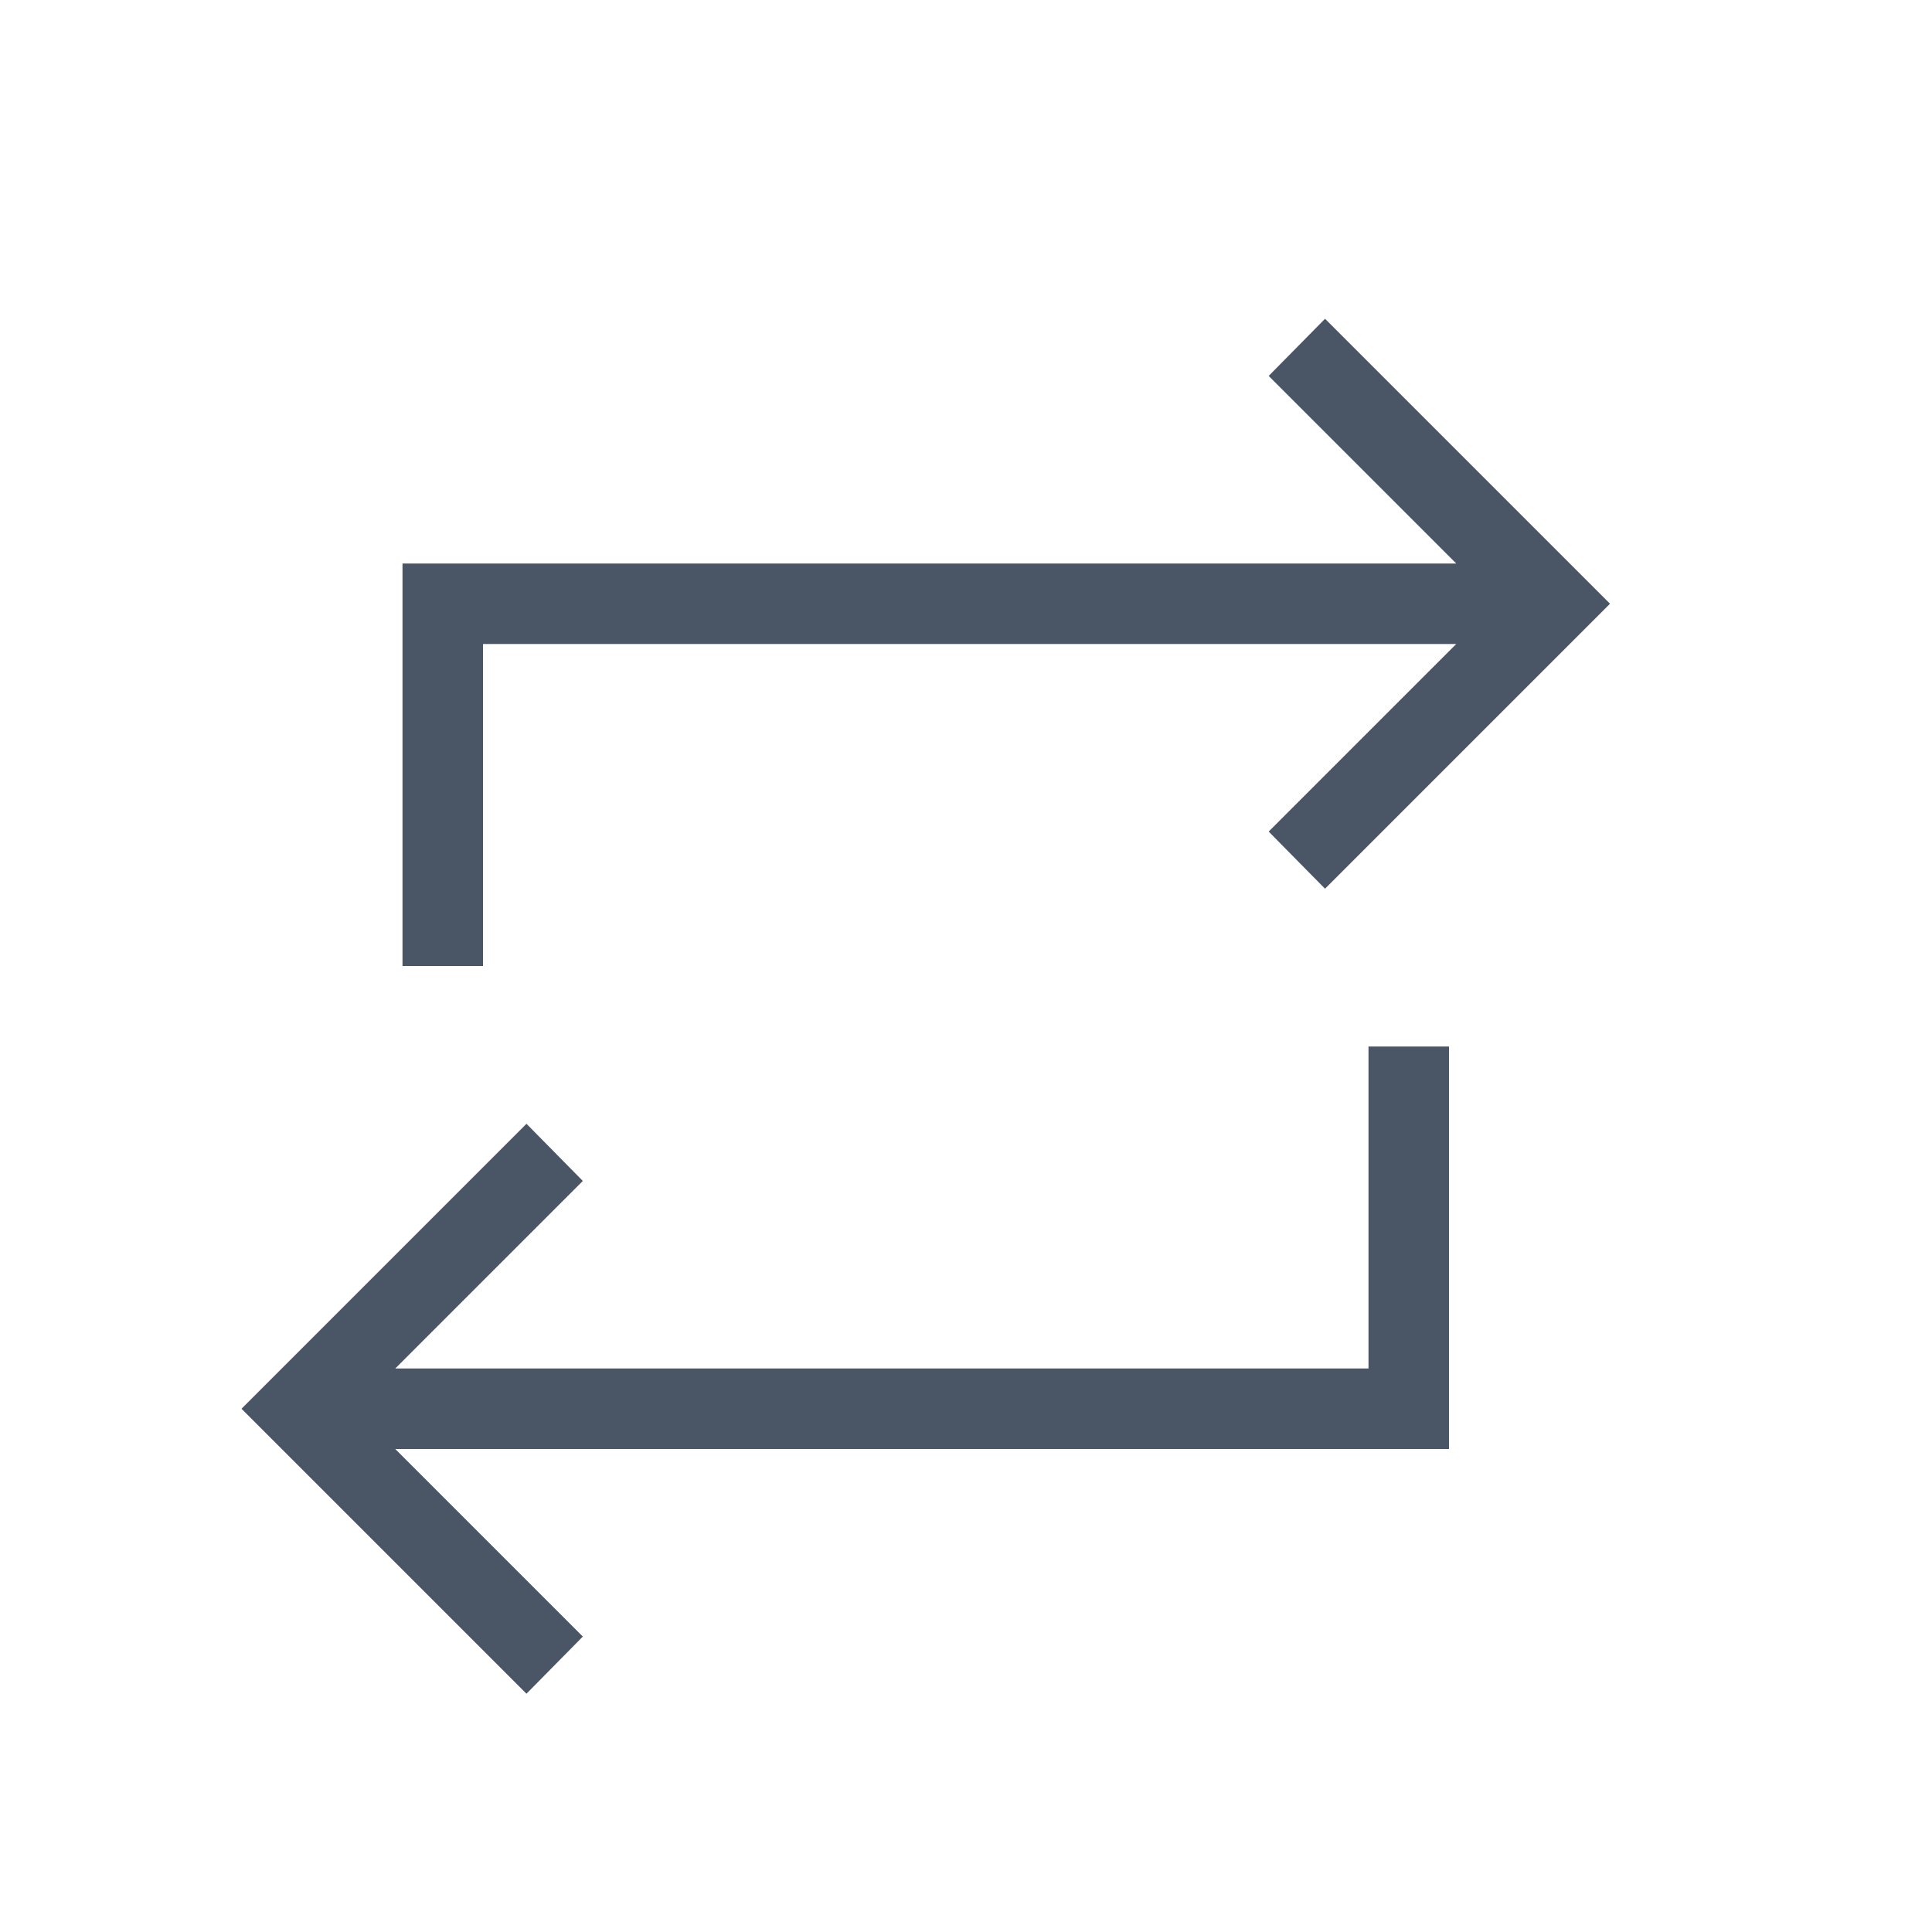
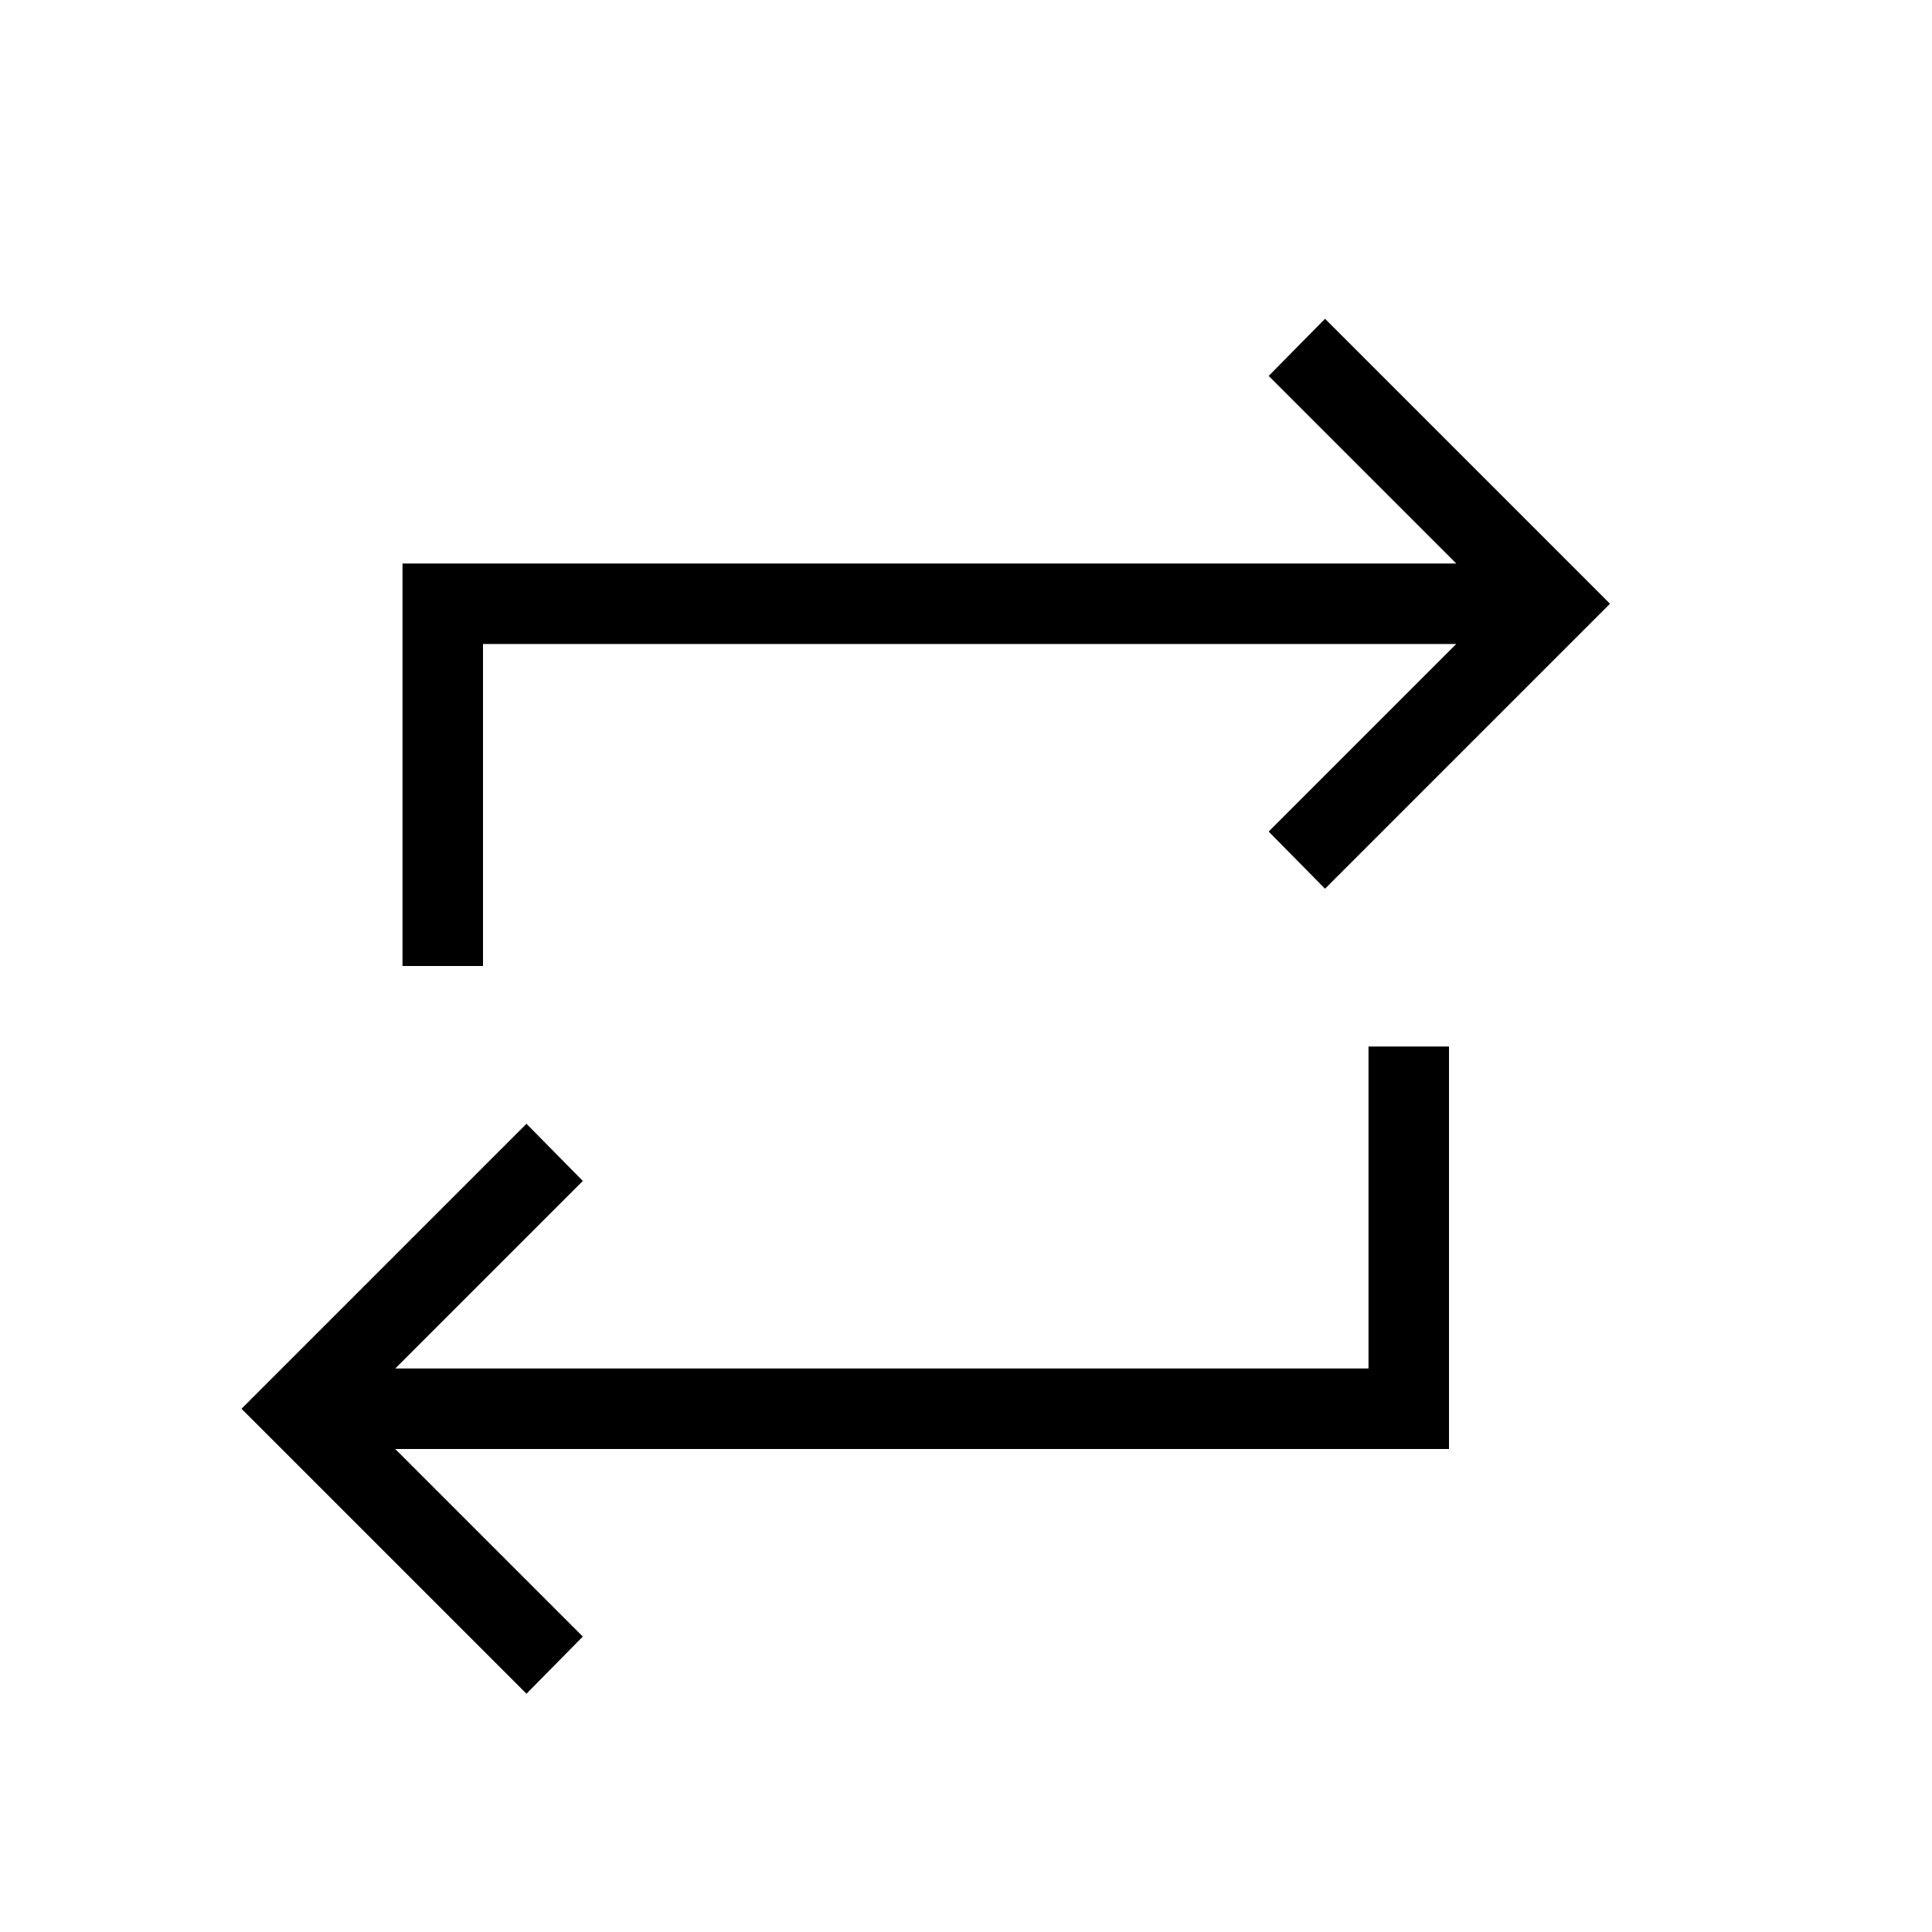
- <svg xmlns="http://www.w3.org/2000/svg" aria-hidden="true" role="img" style="color: rgb(74, 85, 101);" width="64" height="64" viewBox="0 0 24 24">
+ <svg xmlns="http://www.w3.org/2000/svg" aria-hidden="true" role="img" style="color: rgb(0, 0, 0);" width="64" height="64" viewBox="0 0 24 24">
  <path fill="currentColor" d="m20 7.5l-3.54 3.54l-.7-.71L18.09 8H6v4H5V7h13.09l-2.33-2.33l.7-.71zM17 17v-4h1v5H4.91l2.33 2.33l-.7.71L3 17.5l3.54-3.54l.7.71L4.91 17z" />
</svg>
